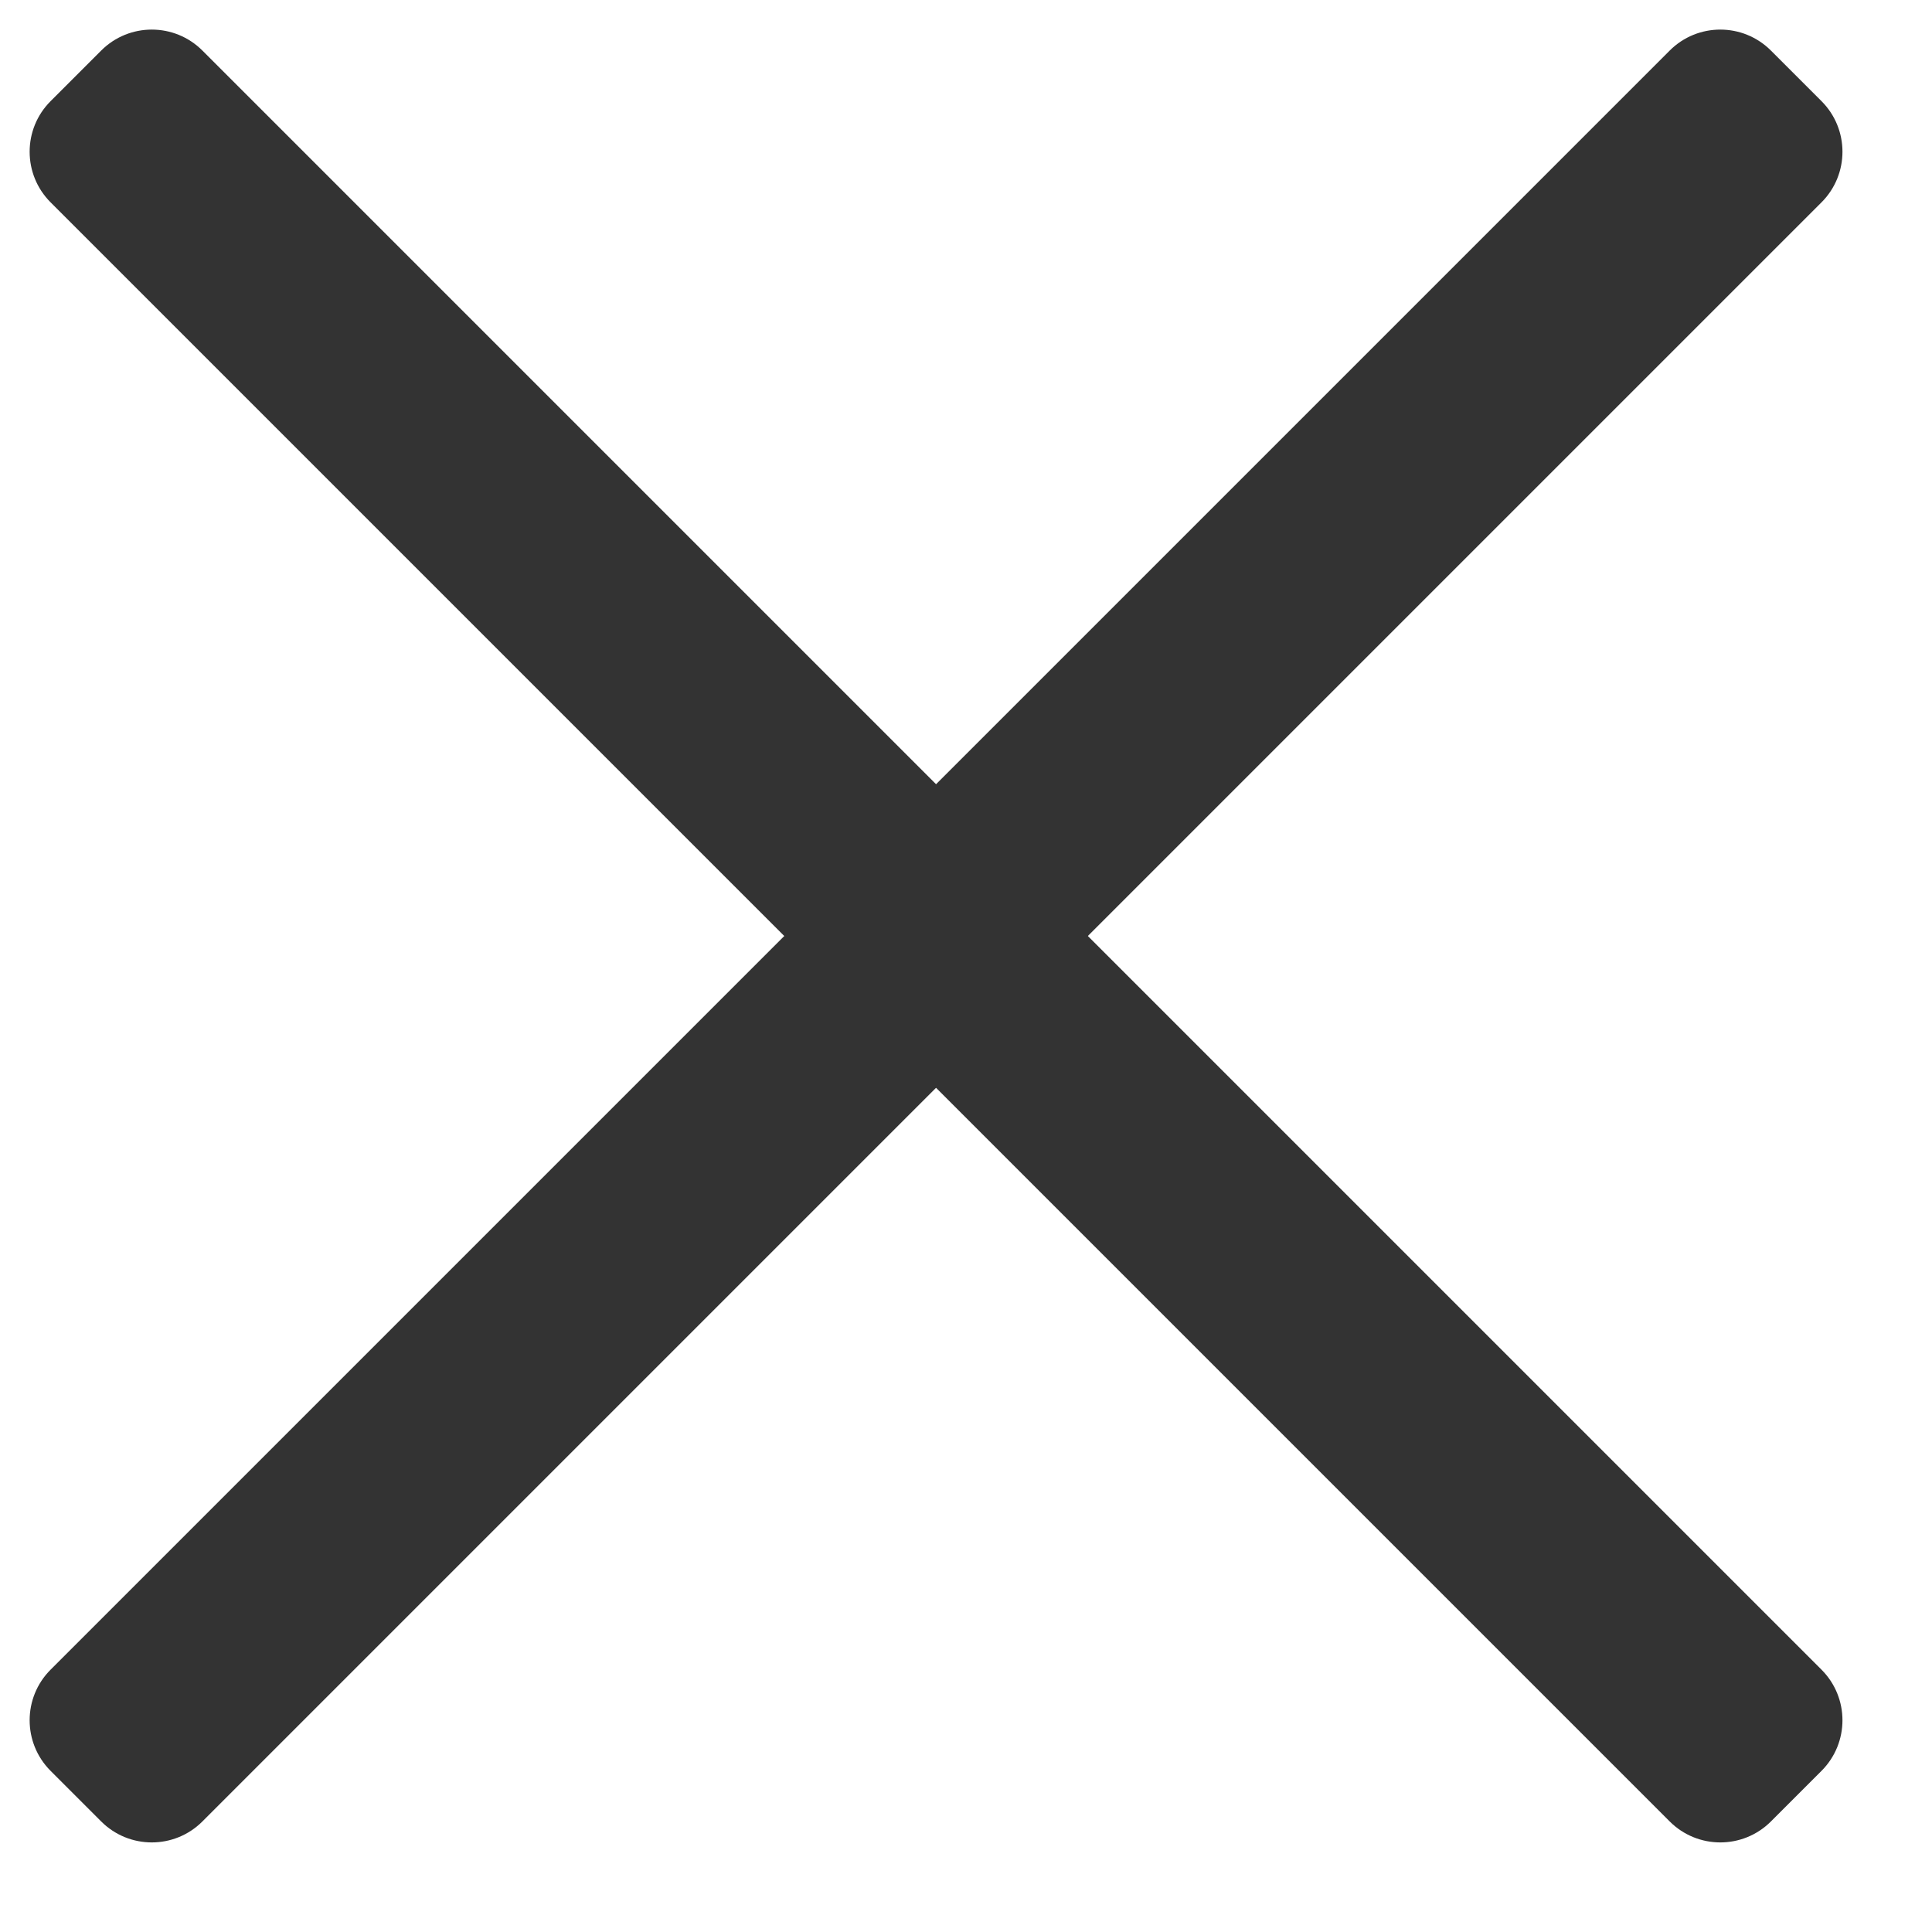
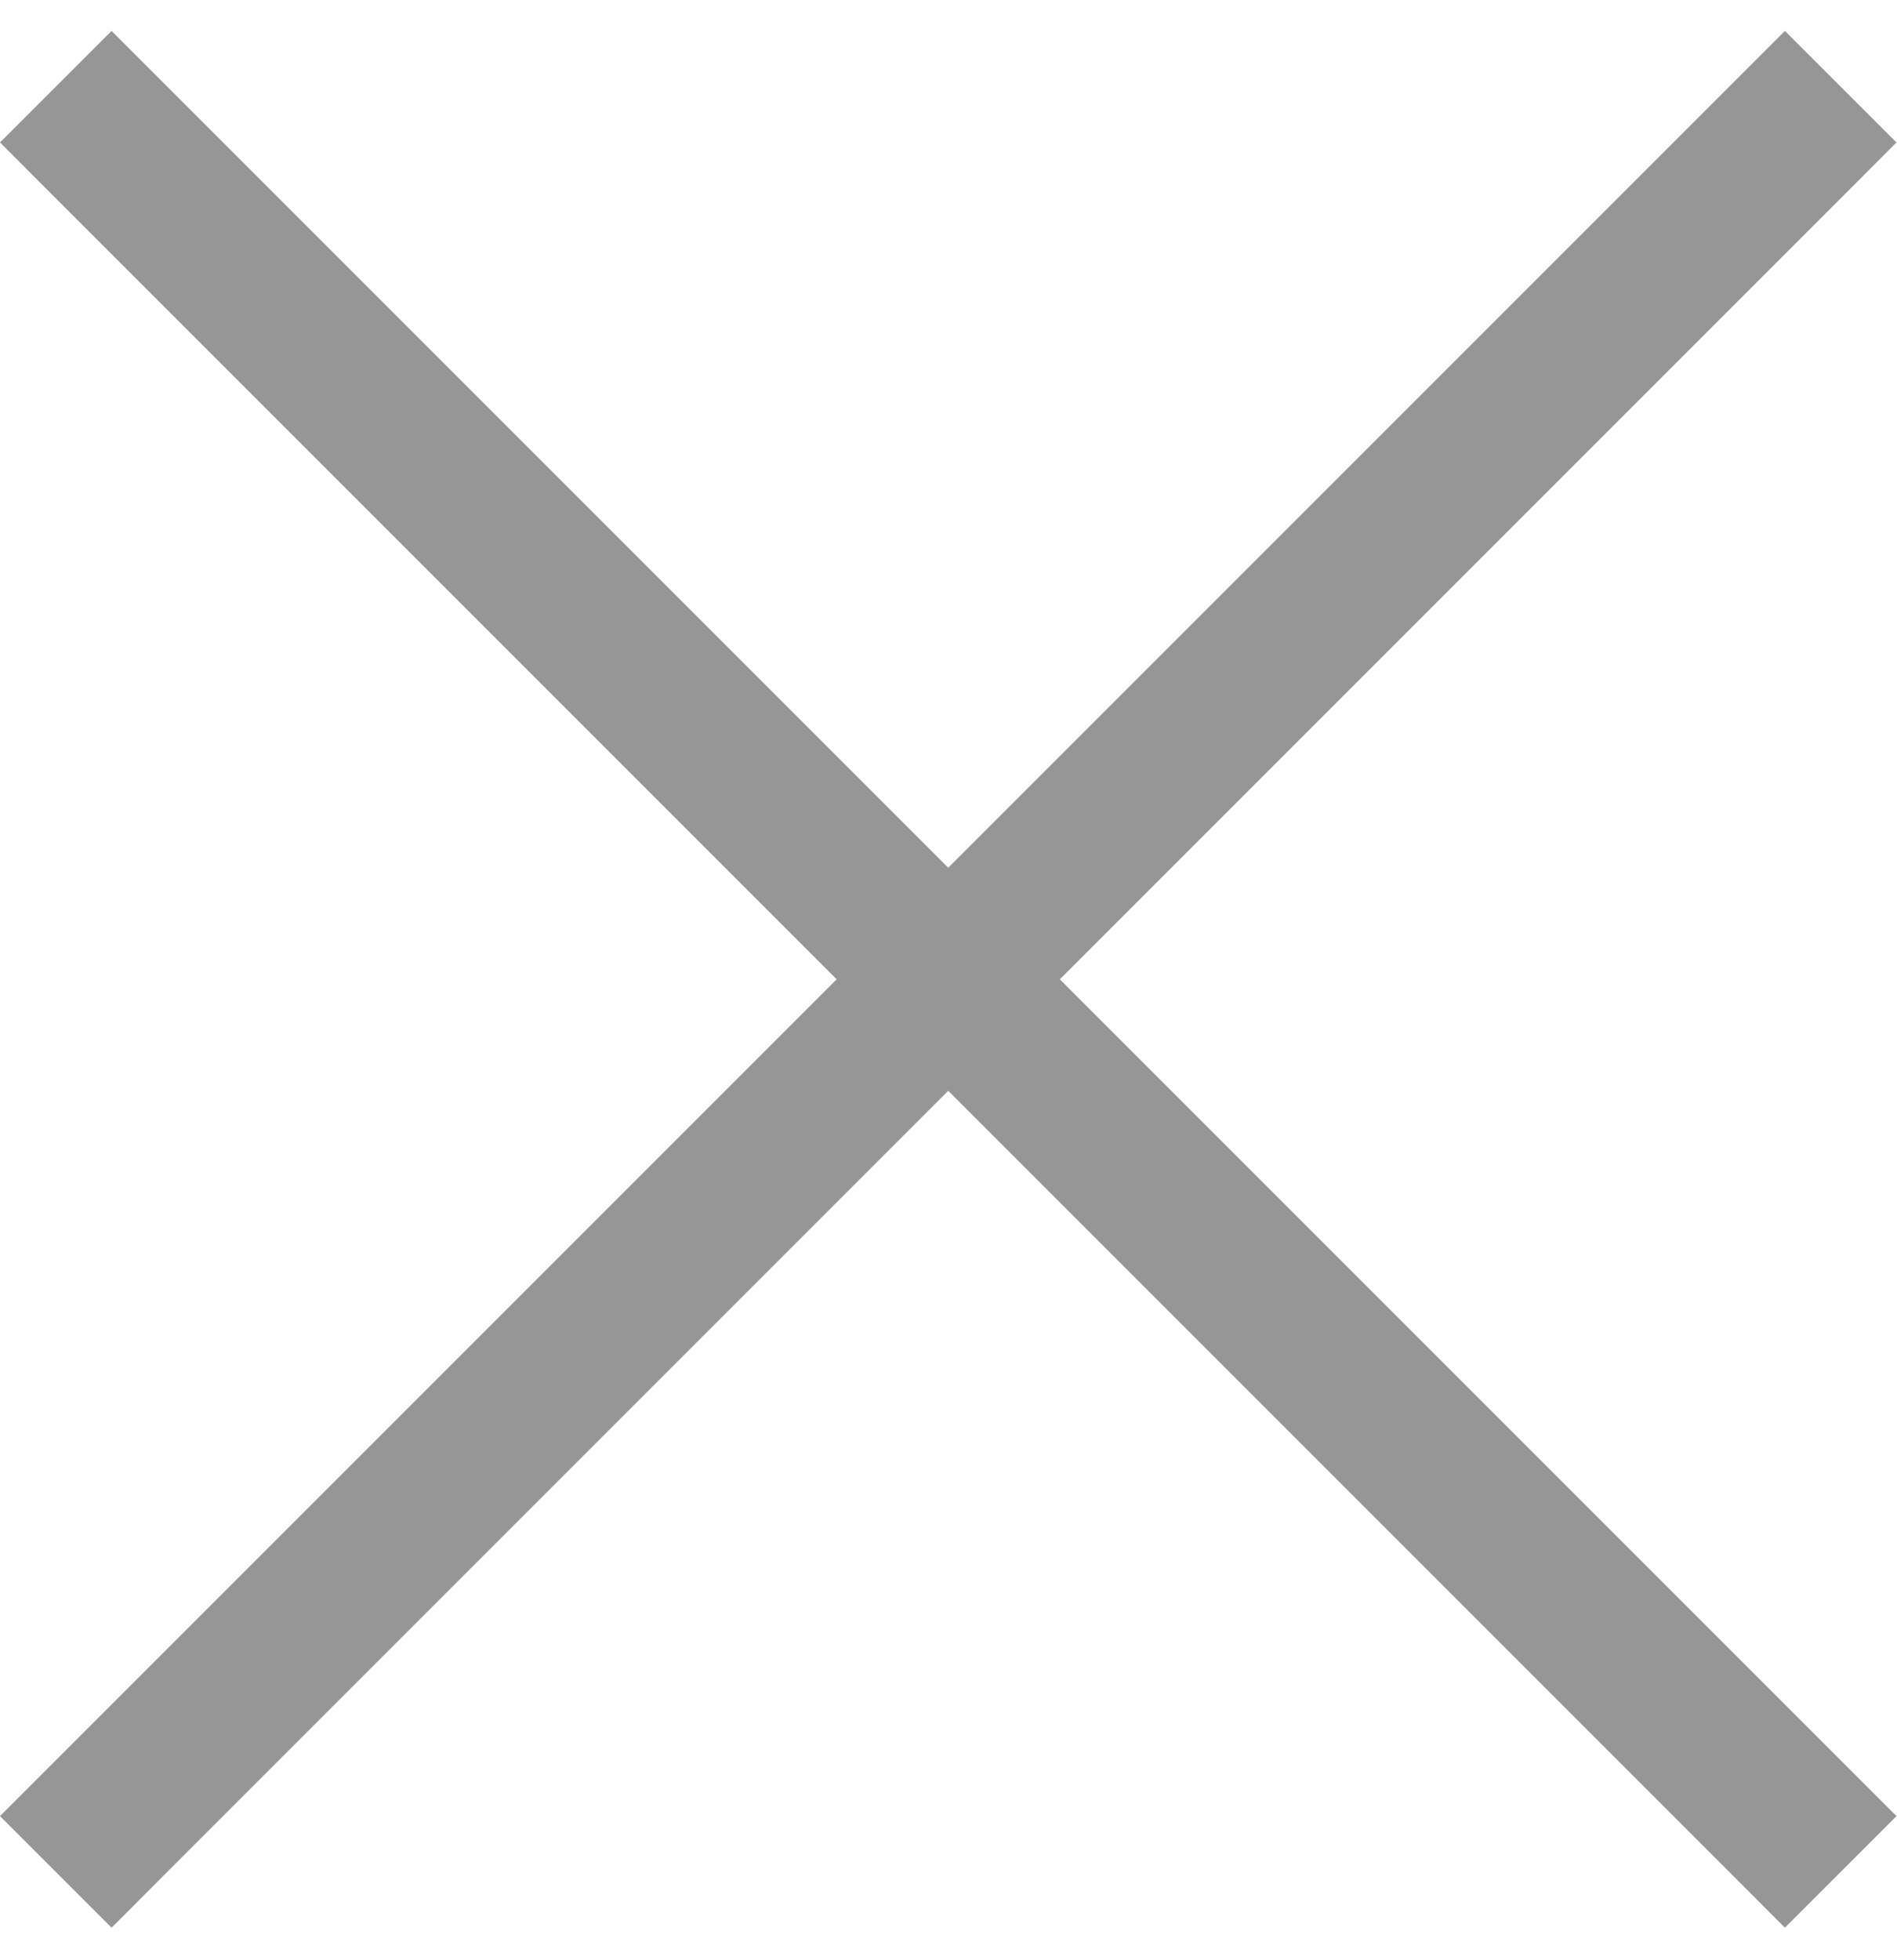
- <svg xmlns="http://www.w3.org/2000/svg" width="27px" height="27px" viewBox="0 0 27 27" version="1.1">
+ <svg xmlns="http://www.w3.org/2000/svg" width="30px" height="31px" viewBox="0 0 30 31" version="1.1">
  <defs />
-   <g id="Style-Guide" stroke="none" stroke-width="1" fill="none" fill-rule="evenodd">
-     <g id="Close-Button" fill="#333333">
-       <g id="Group">
-         <rect id="Rectangle-7" transform="translate(13.08147, 13.08147) rotate(45) translate(-13.08147, -13.08147) " x="11.581" y="-3.919" width="3" height="34" rx="1" />
-         <rect id="Rectangle-7" transform="translate(13.08147, 13.08147) scale(-1, 1) rotate(45) translate(-13.08147, -13.08147) " x="11.581" y="-3.919" width="3" height="34" rx="1" />
-       </g>
-     </g>
+   <g id="atoms/icon/close" stroke="none" stroke-width="1" fill="none" fill-rule="evenodd">
+     <path d="M15,13.724 L27.353,1.371 L28.235,0.489 L30,2.253 L29.118,3.136 L16.765,15.489 L29.118,27.842 L30,28.724 L28.235,30.489 L27.353,29.606 L15,17.253 L2.647,29.606 L1.765,30.489 L0,28.724 L0.882,27.842 L13.235,15.489 L0.882,3.136 L0,2.253 L1.765,0.489 L2.647,1.371 L15,13.724 Z" id="Combined-Shape" fill="#969696" />
  </g>
</svg>
